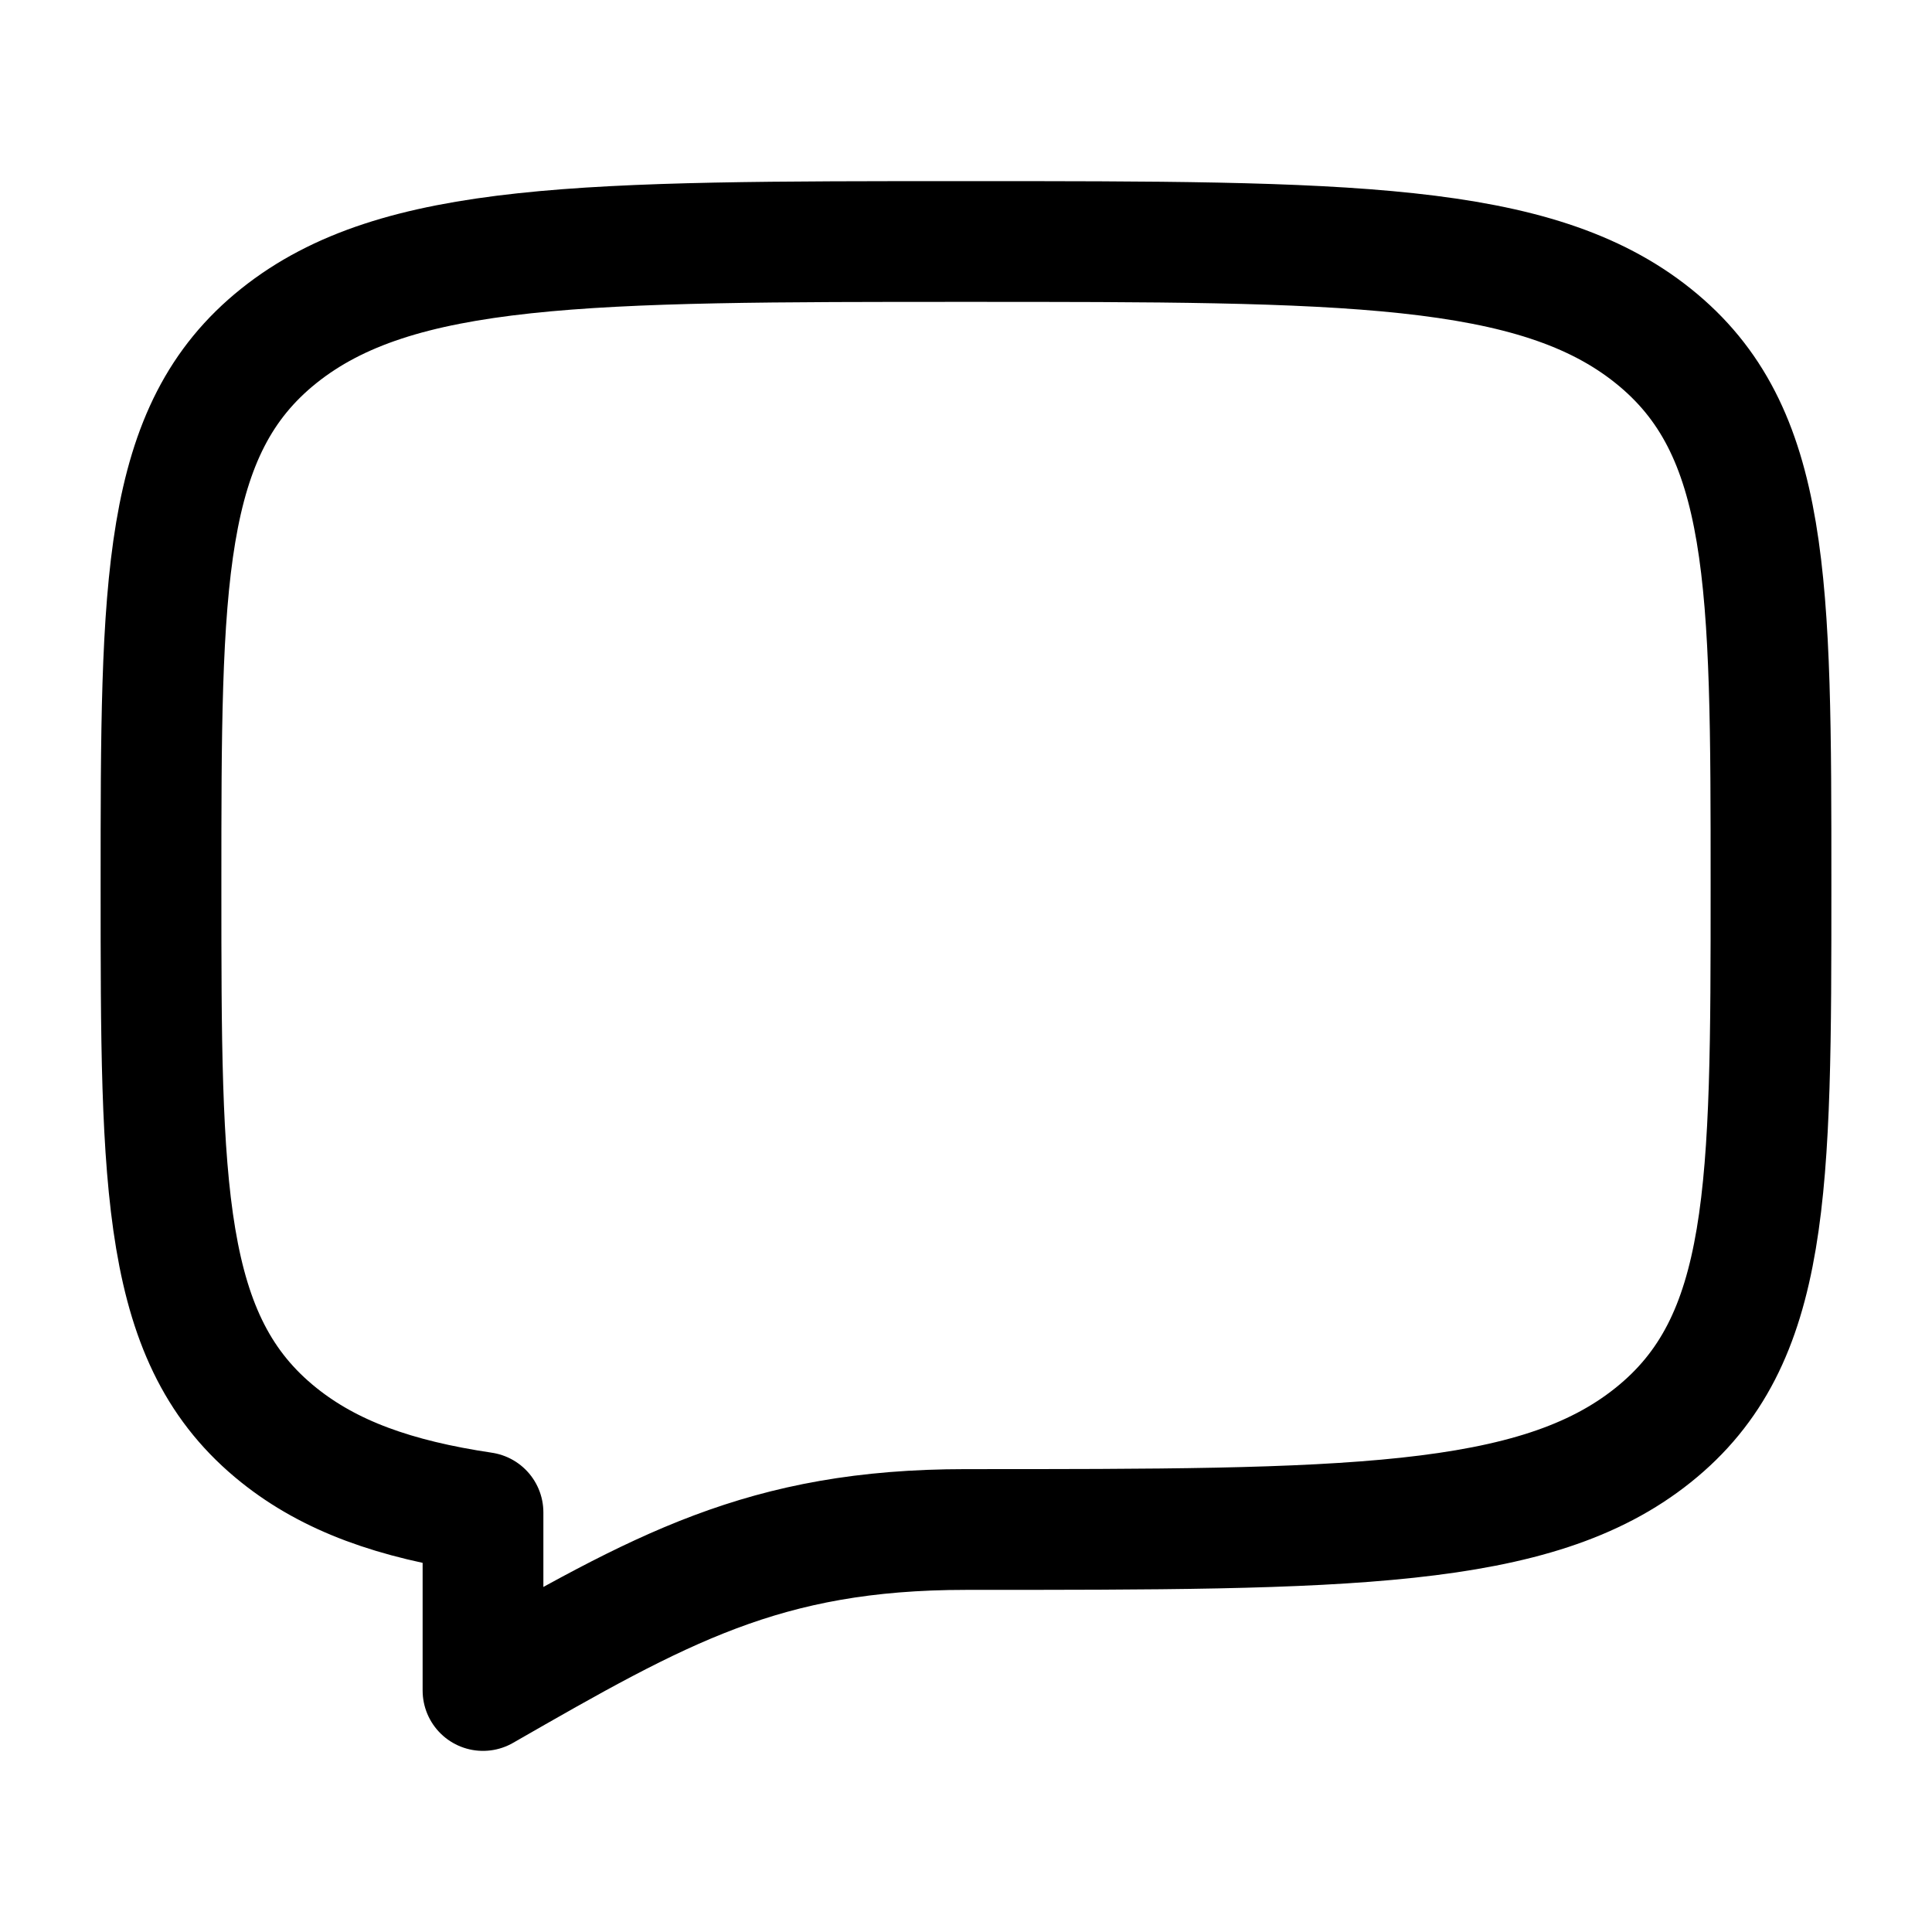
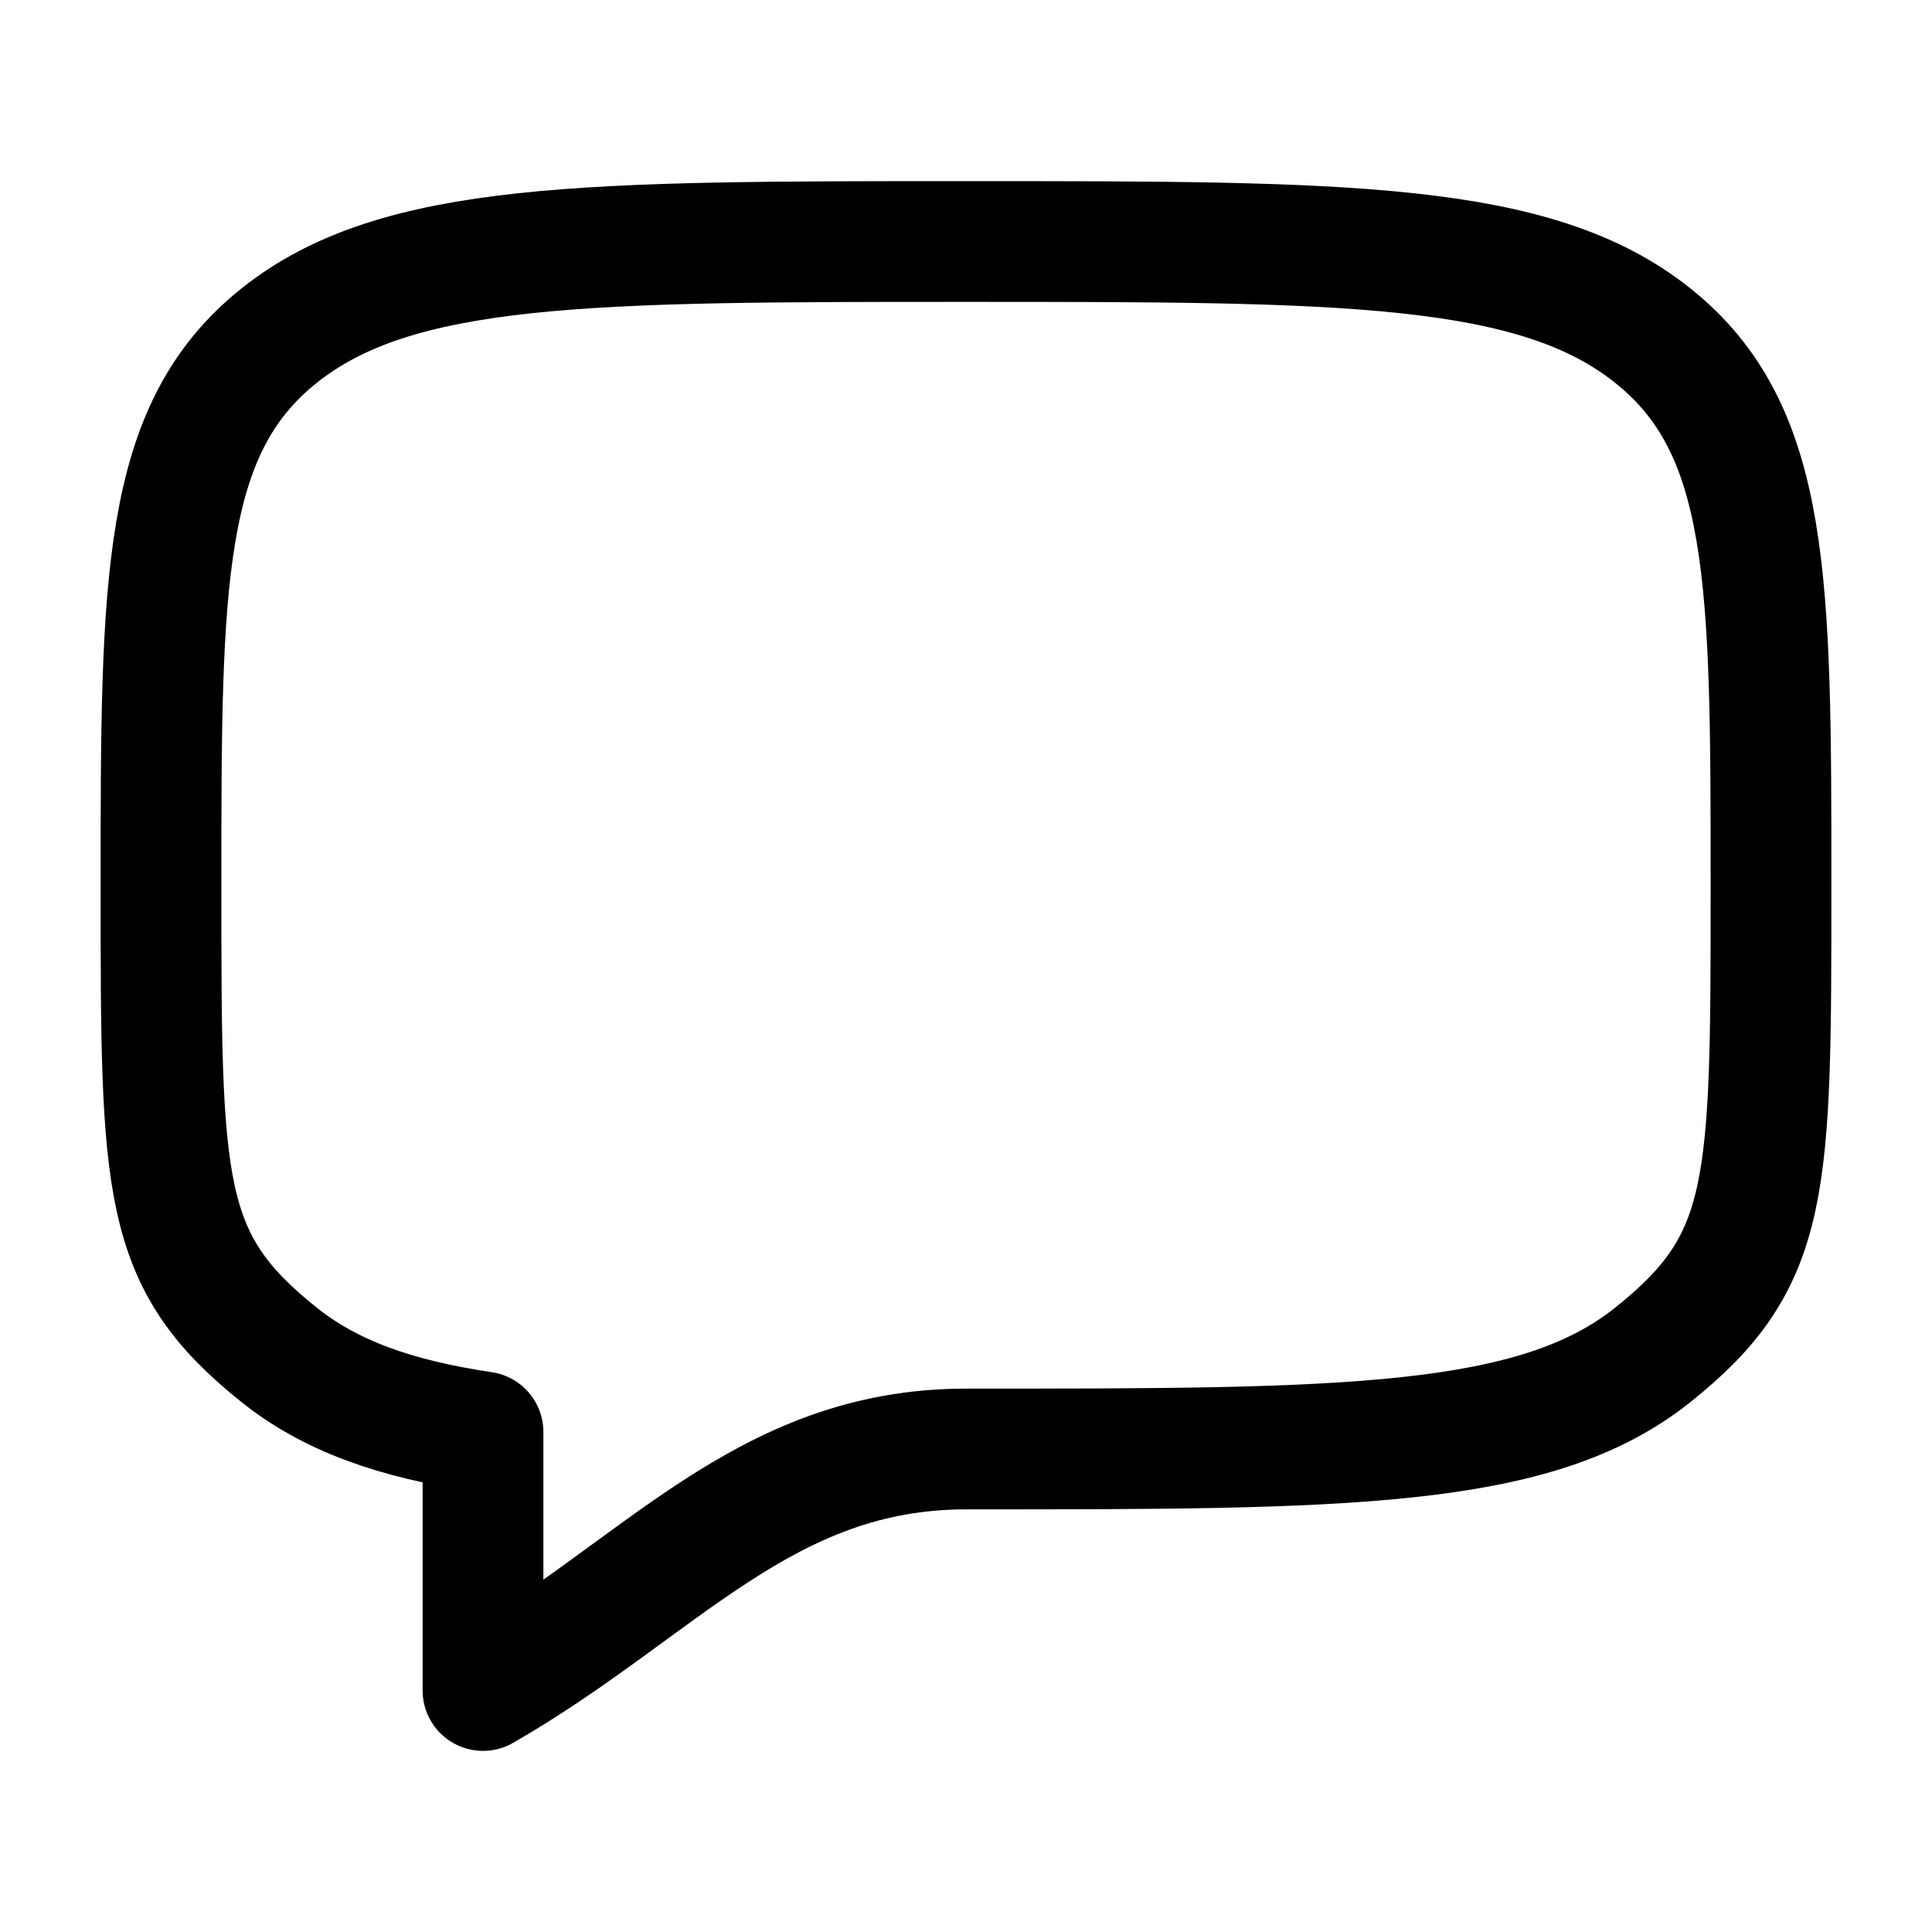
<svg xmlns="http://www.w3.org/2000/svg" width="24" height="24" fill="none" viewBox="0 0 24 24" stroke-width="1.5" stroke-linecap="round" stroke-linejoin="round" stroke="currentColor">
-   <path d="M3.464 17.828C2 16.657 2 14.771 2 11c0-3.771 0-5.657 1.464-6.828C4.93 3 7.286 3 12 3c4.714 0 7.071 0 8.535 1.172C22 5.343 22 7.229 22 11c0 3.771 0 5.657-1.465 6.828C19.072 19 16.714 19 12 19c-2.51 0-3.8.738-6 2v-2.212c-1.094-.163-1.899-.45-2.536-.96Z" />
+   <path d="M3.464 16.828C2 15.657 2 14.771 2 11c0-3.771 0-5.657 1.464-6.828C4.93 3 7.286 3 12 3c4.714 0 7.071 0 8.535 1.172C22 5.343 22 7.229 22 11c0 3.771 0 4.657-1.465 5.828C19.072 18 16.714 18 12 18c-2.51 0-3.8 1.738-6 3v-3.212c-1.094-.163-1.899-.45-2.536-.96Z" />
</svg>
